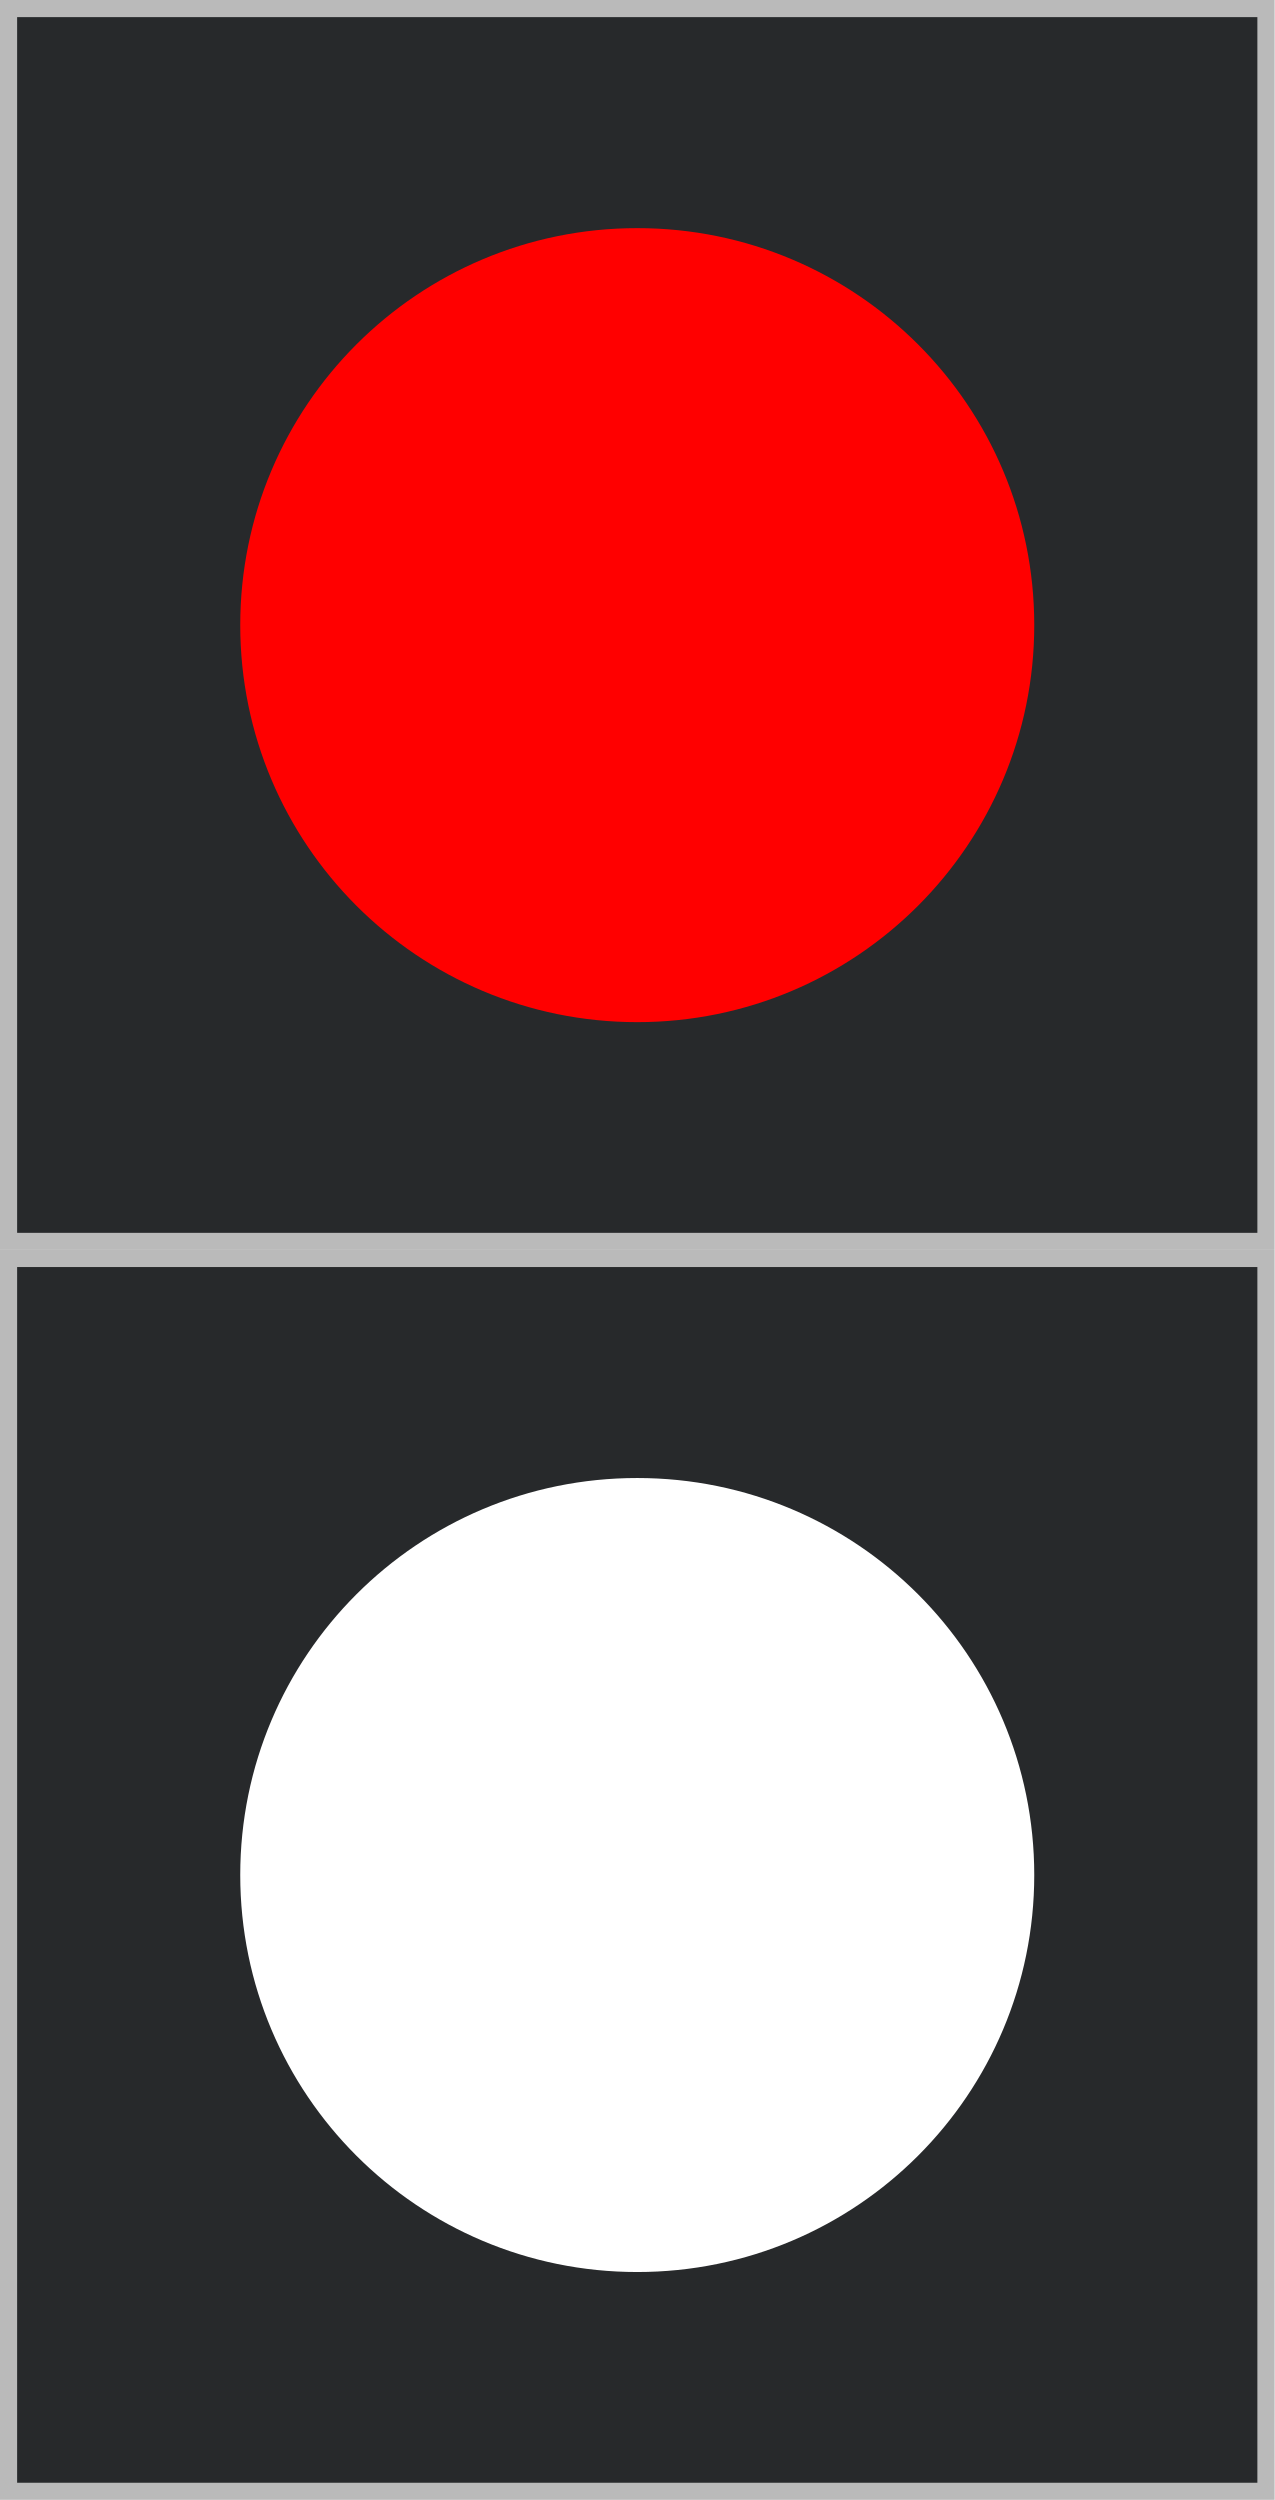
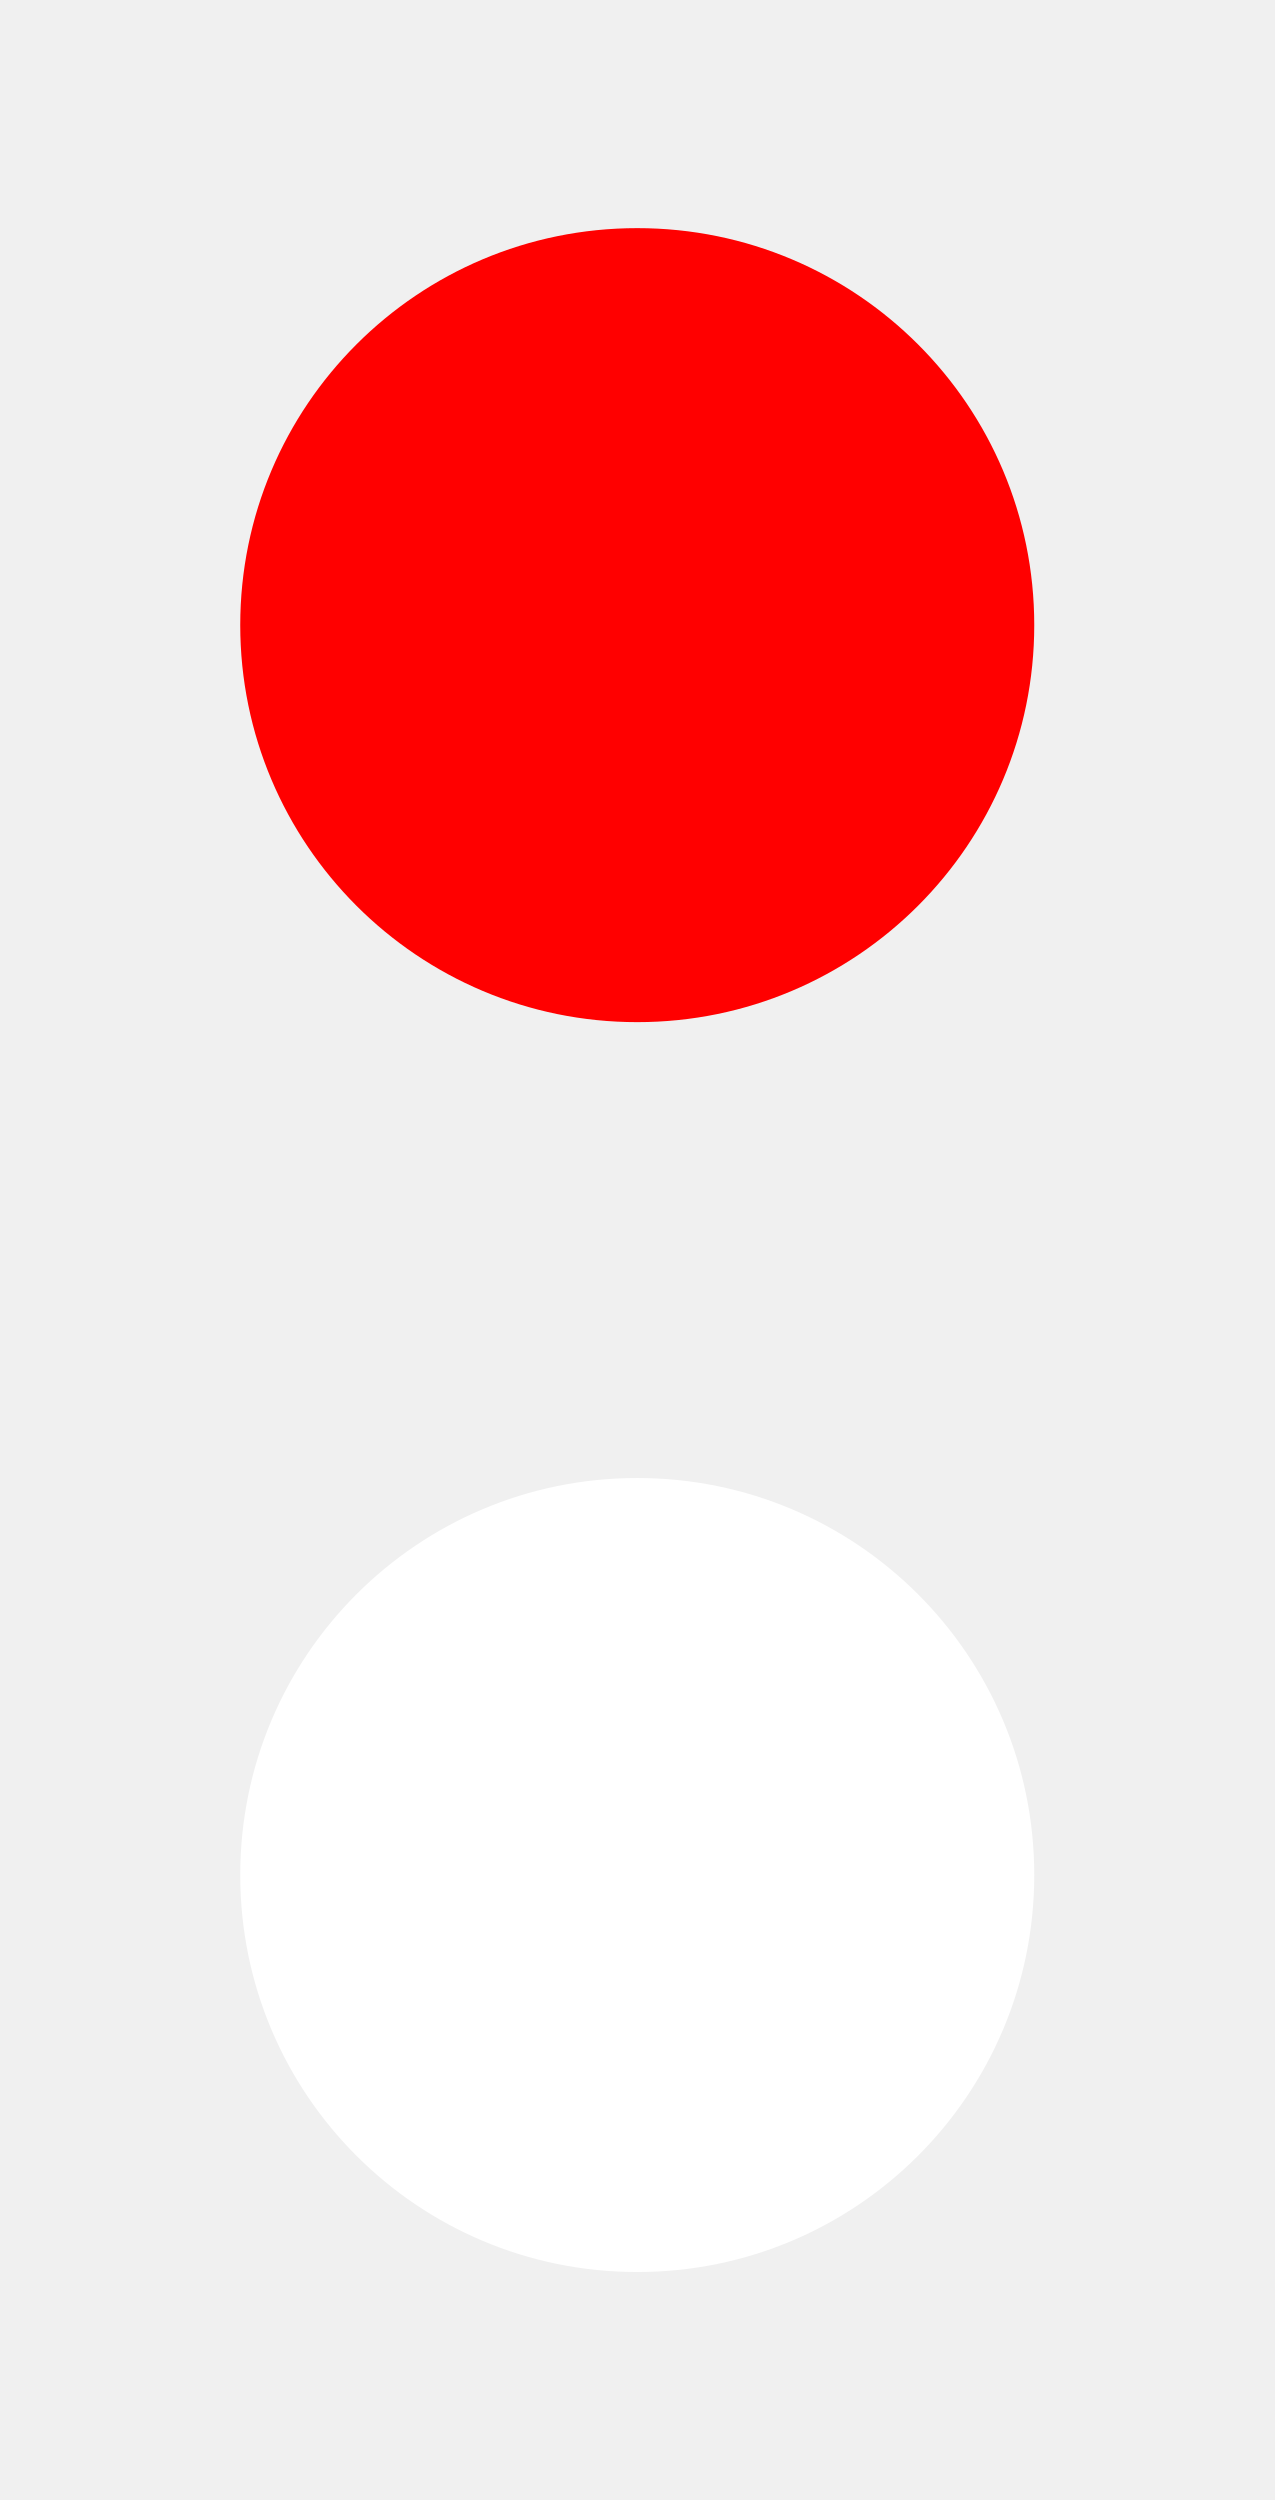
<svg xmlns="http://www.w3.org/2000/svg" width="16" height="31.385" viewBox="0 0 16 31.385" version="1.1" id="svg10">
  <defs id="defs10" />
-   <g id="g10" style="display:inline">
+   <g id="g10" style="display:none">
    <path fill-rule="nonzero" fill="#bababa" fill-opacity="1" d="M 0,0 H 16 V 15.691 H 0 Z m 0,0" id="path1" />
    <path fill-rule="nonzero" fill="#27292b" fill-opacity="1" d="M 0.215,0.215 H 15.785 V 15.477 H 0.215 Z m 0,0" id="path2" />
    <path fill-rule="nonzero" fill="#000000" fill-opacity="1" d="m 2.371,7.848 h 11.258 v 5.629 H 2.371 Z m 0,0" id="path3" style="display:none" />
    <path fill-rule="nonzero" fill="#000000" fill-opacity="1" d="m 13.629,7.848 c 0,3.109 -2.52,5.629 -5.629,5.629 -3.109,0 -5.629,-2.52 -5.629,-5.629 0,-3.109 2.52,-5.633 5.629,-5.633 3.109,0 5.629,2.523 5.629,5.633 z m 0,0" id="path4" style="display:none" />
  </g>
-   <g id="g10-6" transform="translate(0,15.69141)" style="display:inline">
+   <g id="g10-6" transform="translate(0,15.69141)" style="display:none">
    <path fill-rule="nonzero" fill="#bababa" fill-opacity="1" d="M 0,0 H 16 V 15.691 H 0 Z m 0,0" id="path1-7" />
-     <path fill-rule="nonzero" fill="#27292b" fill-opacity="1" d="M 0.215,0.215 H 15.785 V 15.477 H 0.215 Z m 0,0" id="path2-5" style="display:inline" />
+     <path fill-rule="nonzero" fill="#27292b" fill-opacity="1" d="M 0.215,0.215 H 15.785 V 15.477 H 0.215 Z m 0,0" id="path2-5" />
    <path fill-rule="nonzero" fill="#000000" fill-opacity="1" d="m 2.371,7.848 h 11.258 v 5.629 H 2.371 Z m 0,0" id="path3-3" style="display:none" />
    <path fill-rule="nonzero" fill="#000000" fill-opacity="1" d="m 13.629,7.848 c 0,3.109 -2.52,5.629 -5.629,5.629 -3.109,0 -5.629,-2.52 -5.629,-5.629 0,-3.109 2.52,-5.633 5.629,-5.633 3.109,0 5.629,2.523 5.629,5.633 z m 0,0" id="path4-5" style="display:none" />
  </g>
  <path fill-rule="nonzero" fill="#ff0000" fill-opacity="1" d="m 12.984,7.848 c 0,2.75 -2.23,4.984 -4.984,4.984 -2.754,0 -4.984,-2.234 -4.984,-4.984 0,-2.754 2.23,-4.984 4.984,-4.984 2.754,0 4.984,2.23 4.984,4.984 z m 0,0" id="path5" style="display:inline" />
  <path fill-rule="nonzero" fill="#ffffff" fill-opacity="1" d="m 12.984,23.539 c 0,2.754 -2.23,4.984 -4.984,4.984 -2.754,0 -4.984,-2.23 -4.984,-4.984 0,-2.754 2.23,-4.984 4.984,-4.984 2.754,0 4.984,2.23 4.984,4.984 z m 0,0" id="path10" style="display:inline" />
  <path fill-rule="nonzero" fill="#ffffff" fill-opacity="1" d="m 12.984,23.539 c 0,2.754 -2.23,4.984 -4.984,4.984 -2.754,0 -4.984,-2.23 -4.984,-4.984 0,-2.754 2.23,-4.984 4.984,-4.984 2.754,0 4.984,2.23 4.984,4.984 z m 0,0" id="path10-9" style="display:none;fill:#000000" />
  <path fill-rule="nonzero" fill="#ff0000" fill-opacity="1" d="m 12.984,7.848 c 0,2.75 -2.23,4.984 -4.984,4.984 -2.754,0 -4.984,-2.234 -4.984,-4.984 0,-2.754 2.23,-4.984 4.984,-4.984 2.754,0 4.984,2.23 4.984,4.984 z m 0,0" id="path5-2" style="display:none;fill:#000000" />
</svg>
